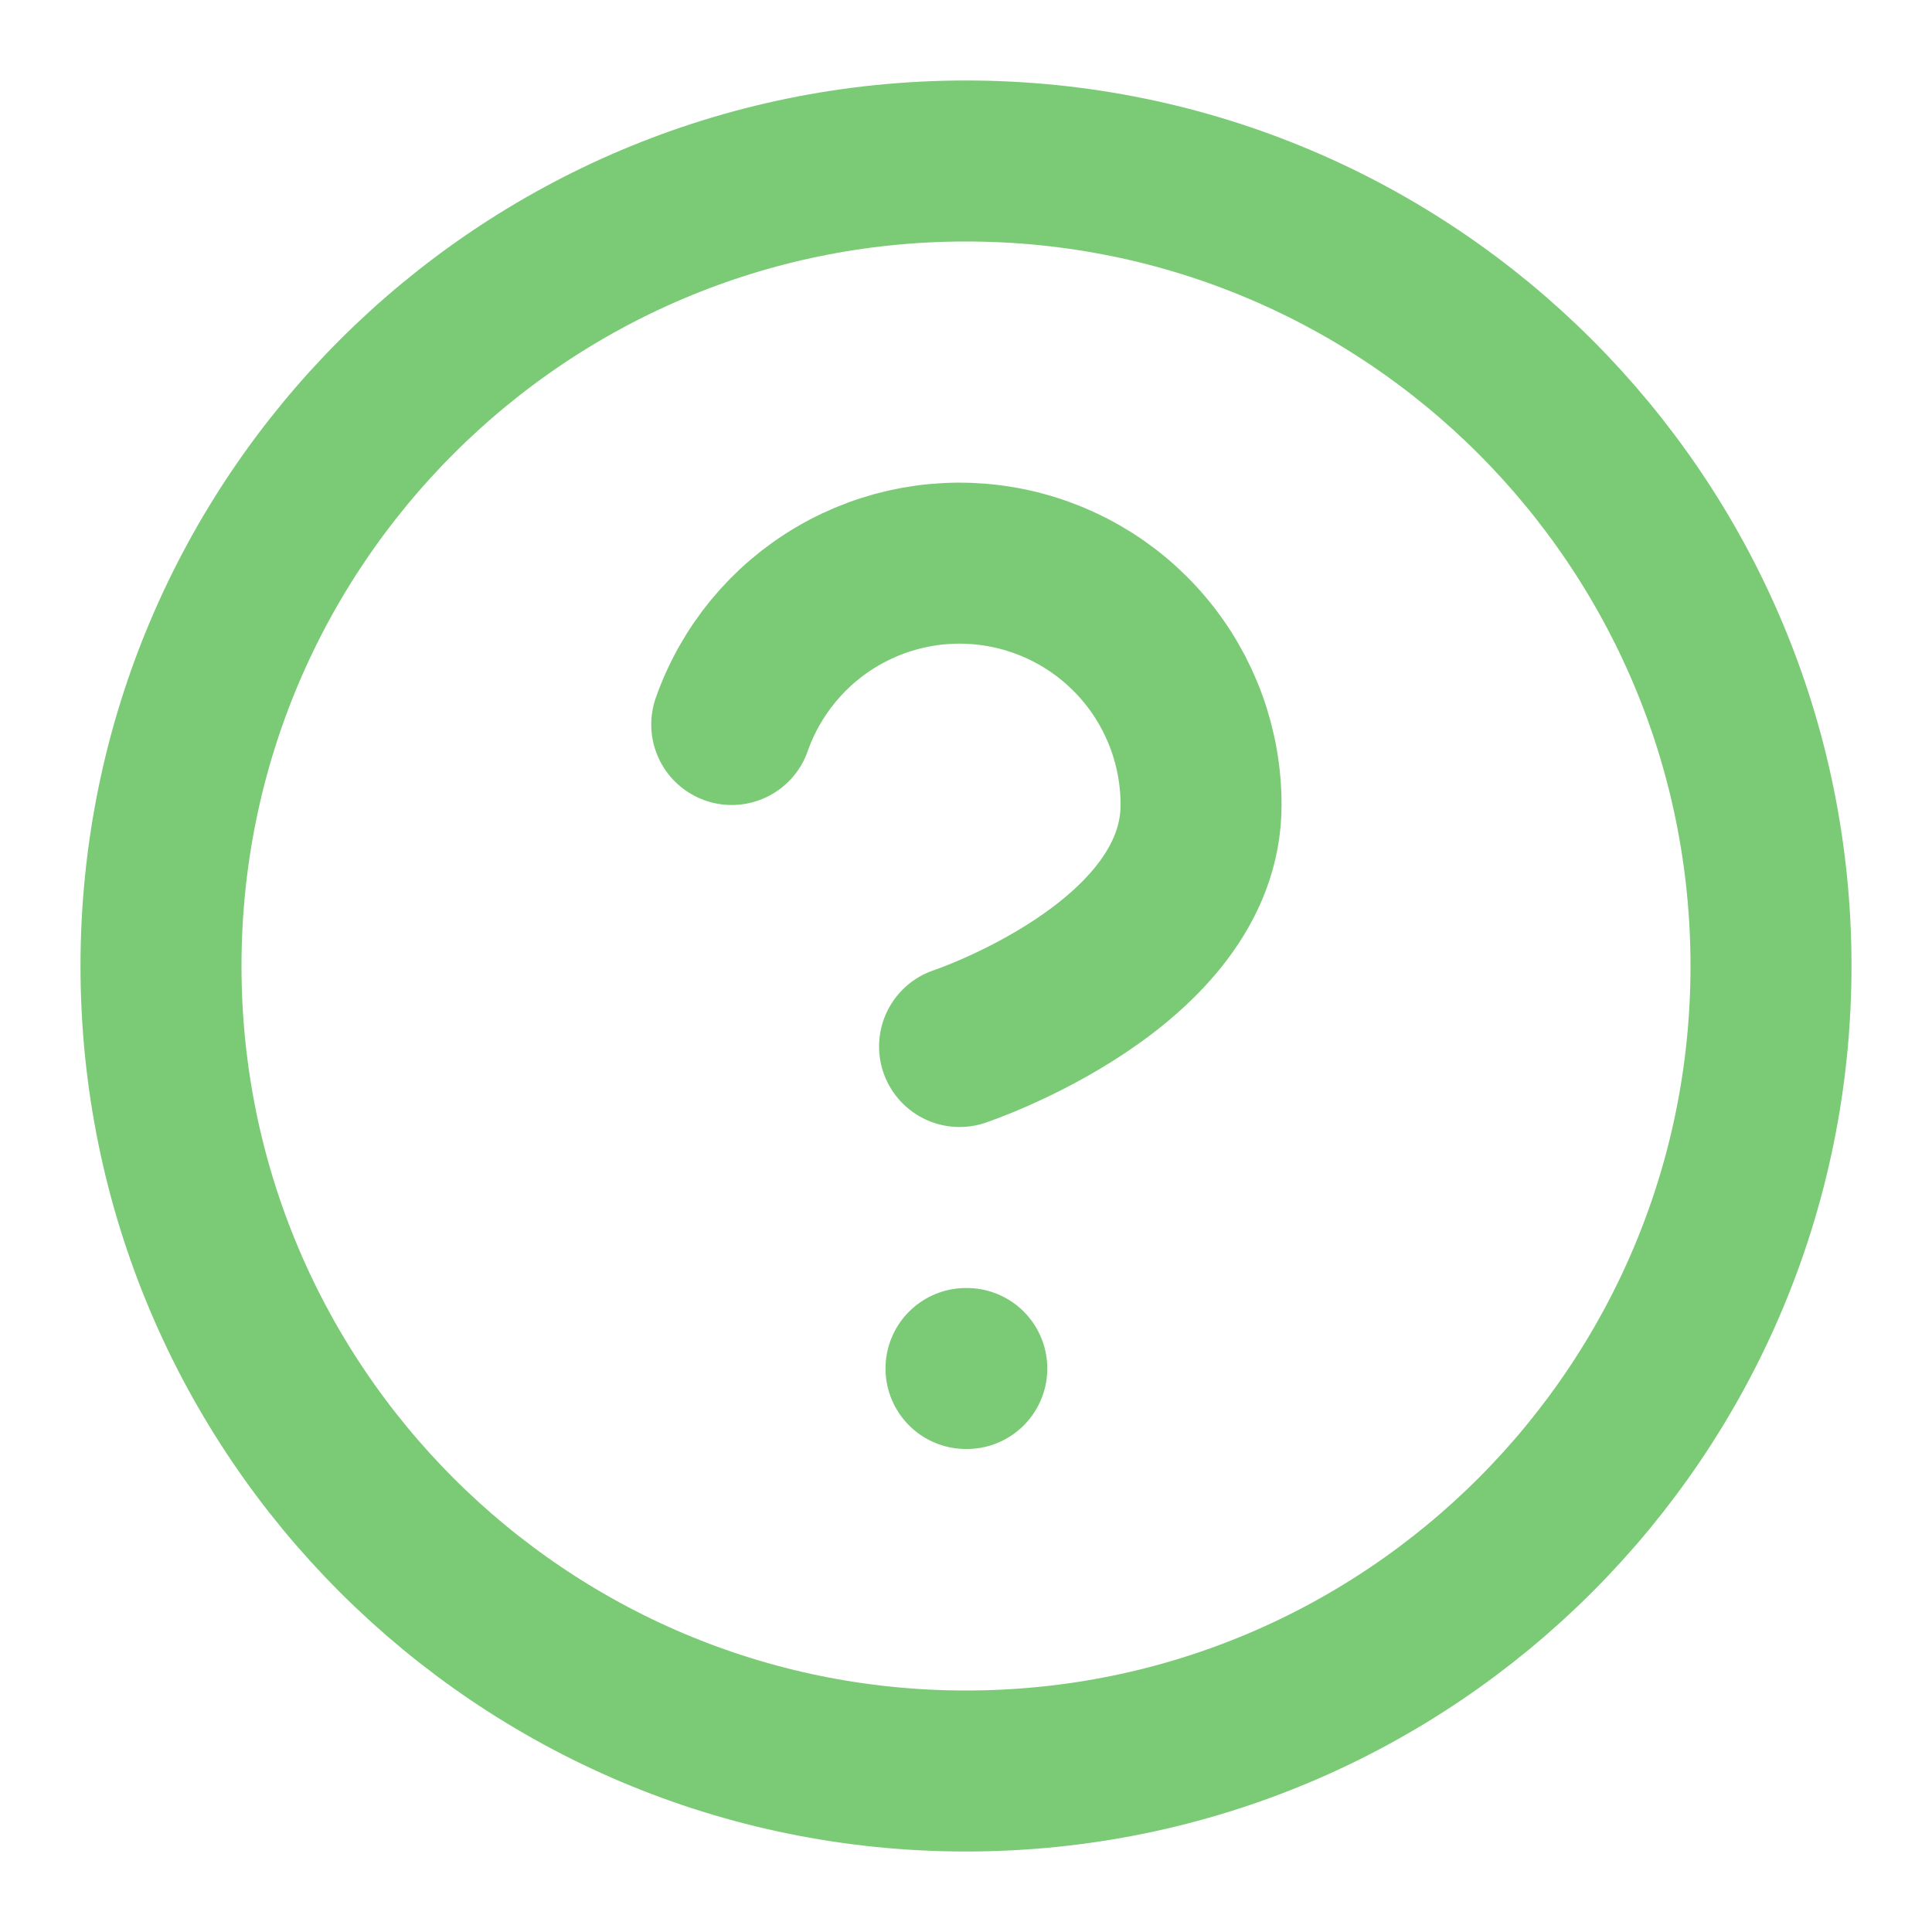
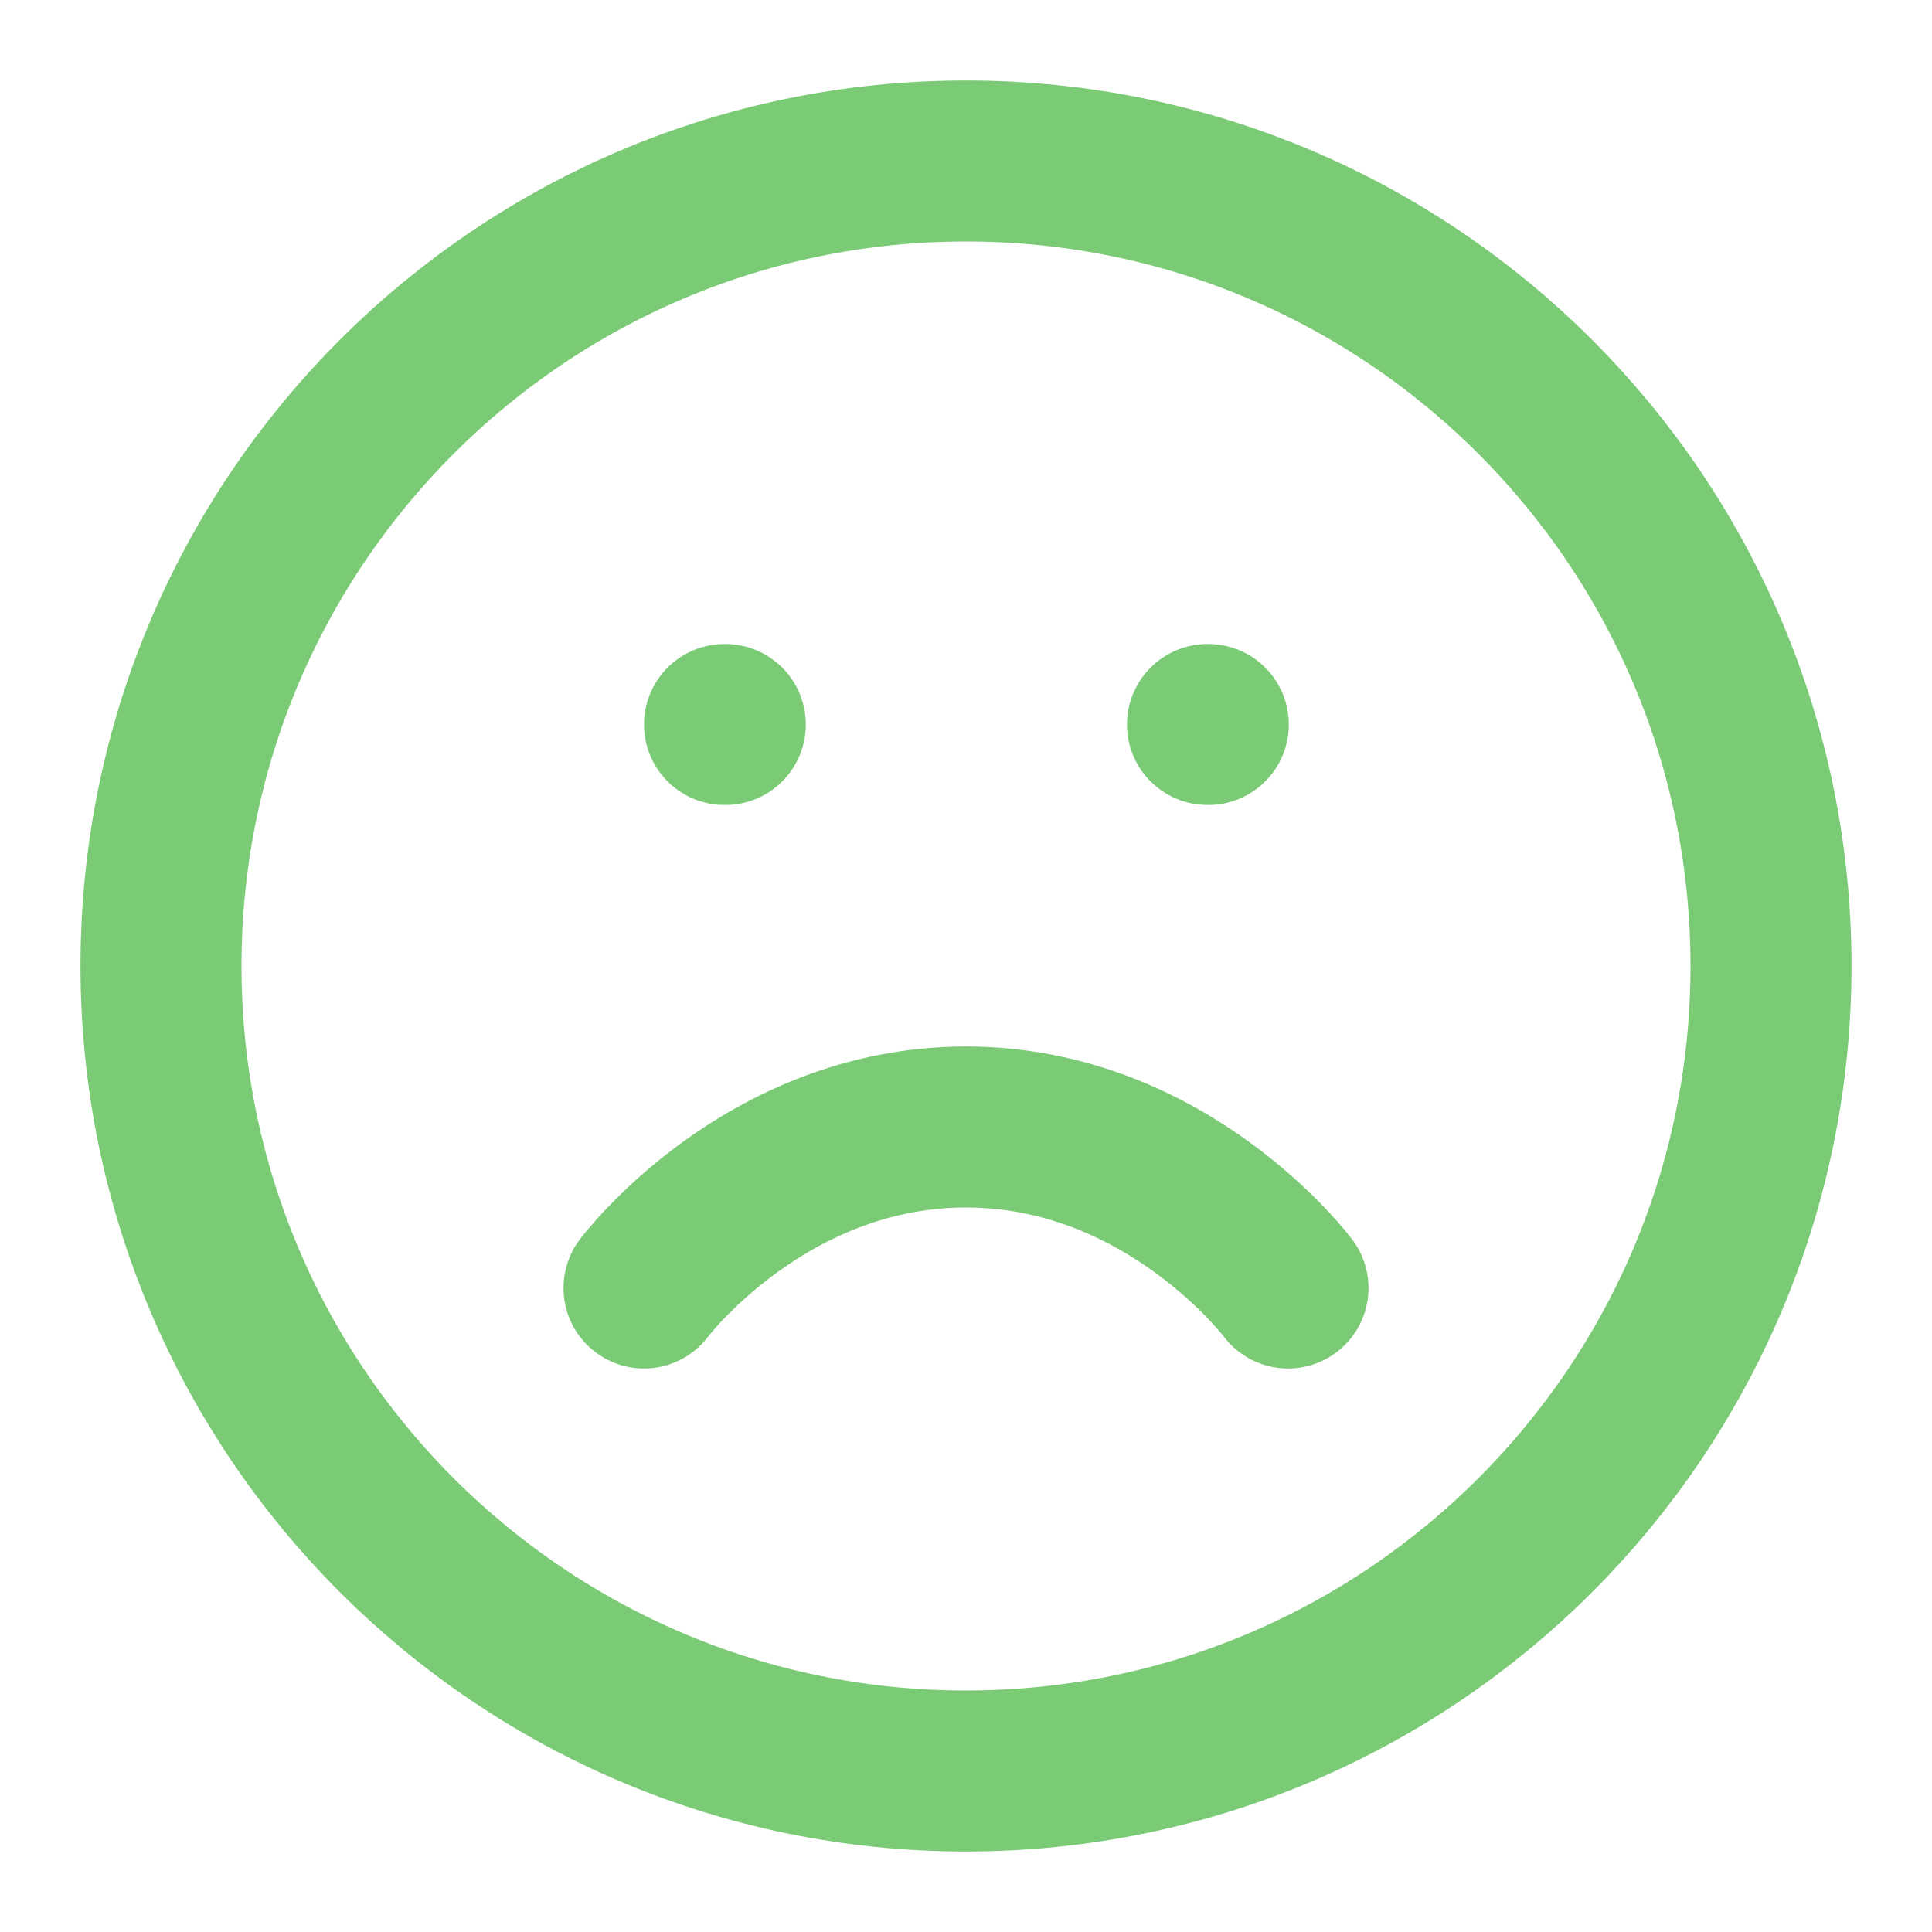
<svg xmlns="http://www.w3.org/2000/svg" width="24" height="24" viewBox="0 0 24 24" fill="none">
  <path d="M12 22C17.523 22 22 17.523 22 12C22 6.477 17.523 2 12 2C6.477 2 2 6.477 2 12C2 17.523 6.477 22 12 22Z" stroke="#7BCB76" stroke-width="2" stroke-linecap="round" stroke-linejoin="round" />
-   <path d="M9.09 9C9.325 8.332 9.789 7.768 10.4 7.409C11.011 7.05 11.729 6.919 12.427 7.039C13.126 7.159 13.759 7.522 14.215 8.064C14.671 8.606 14.921 9.292 14.92 10C14.92 12 11.92 13 11.92 13" stroke="#7BCB76" stroke-width="2" stroke-linecap="round" stroke-linejoin="round" />
-   <path d="M12 17H12.01" stroke="#7BCB76" stroke-width="2" stroke-linecap="round" stroke-linejoin="round" />
+   <path d="M16 16C16 16 14.5 14 12 14C9.5 14 8 16 8 16" stroke="#7BCB76" stroke-width="2" stroke-linecap="round" stroke-linejoin="round" />
+   <path d="M9 9H9.01" stroke="#7BCB76" stroke-width="2" stroke-linecap="round" stroke-linejoin="round" />
+   <path d="M15 9H15.01" stroke="#7BCB76" stroke-width="2" stroke-linecap="round" stroke-linejoin="round" />
</svg>
